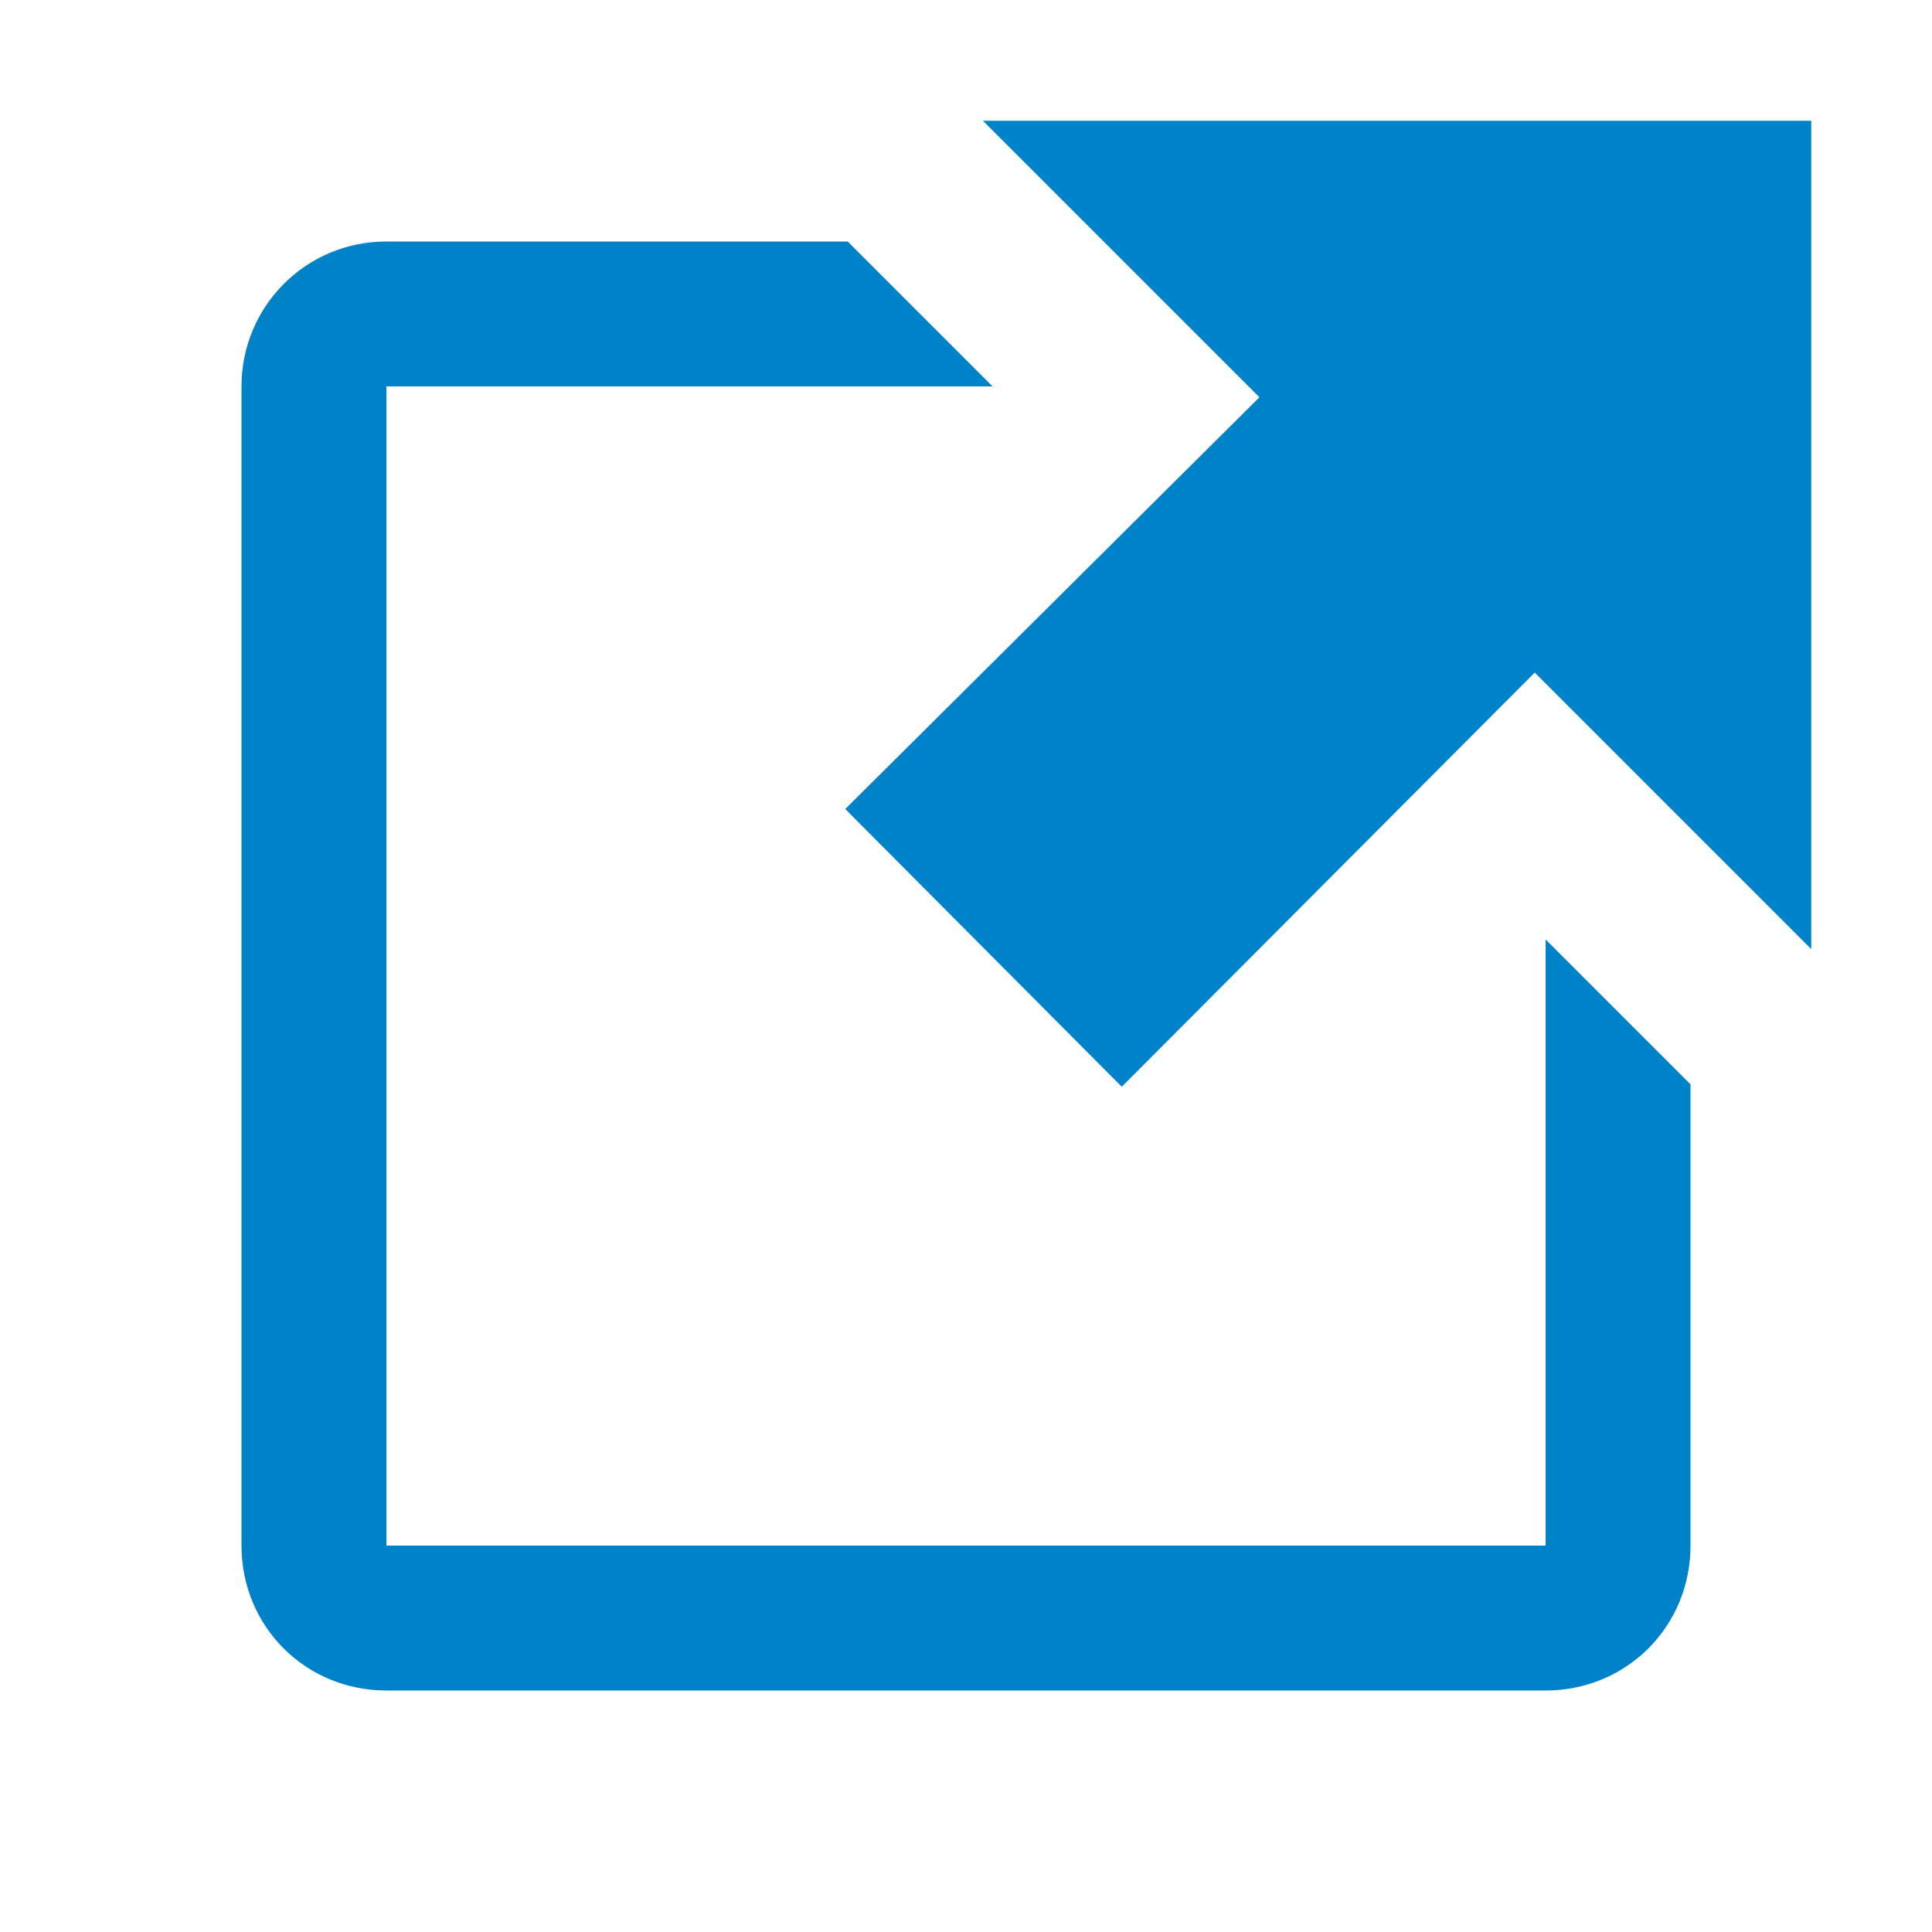
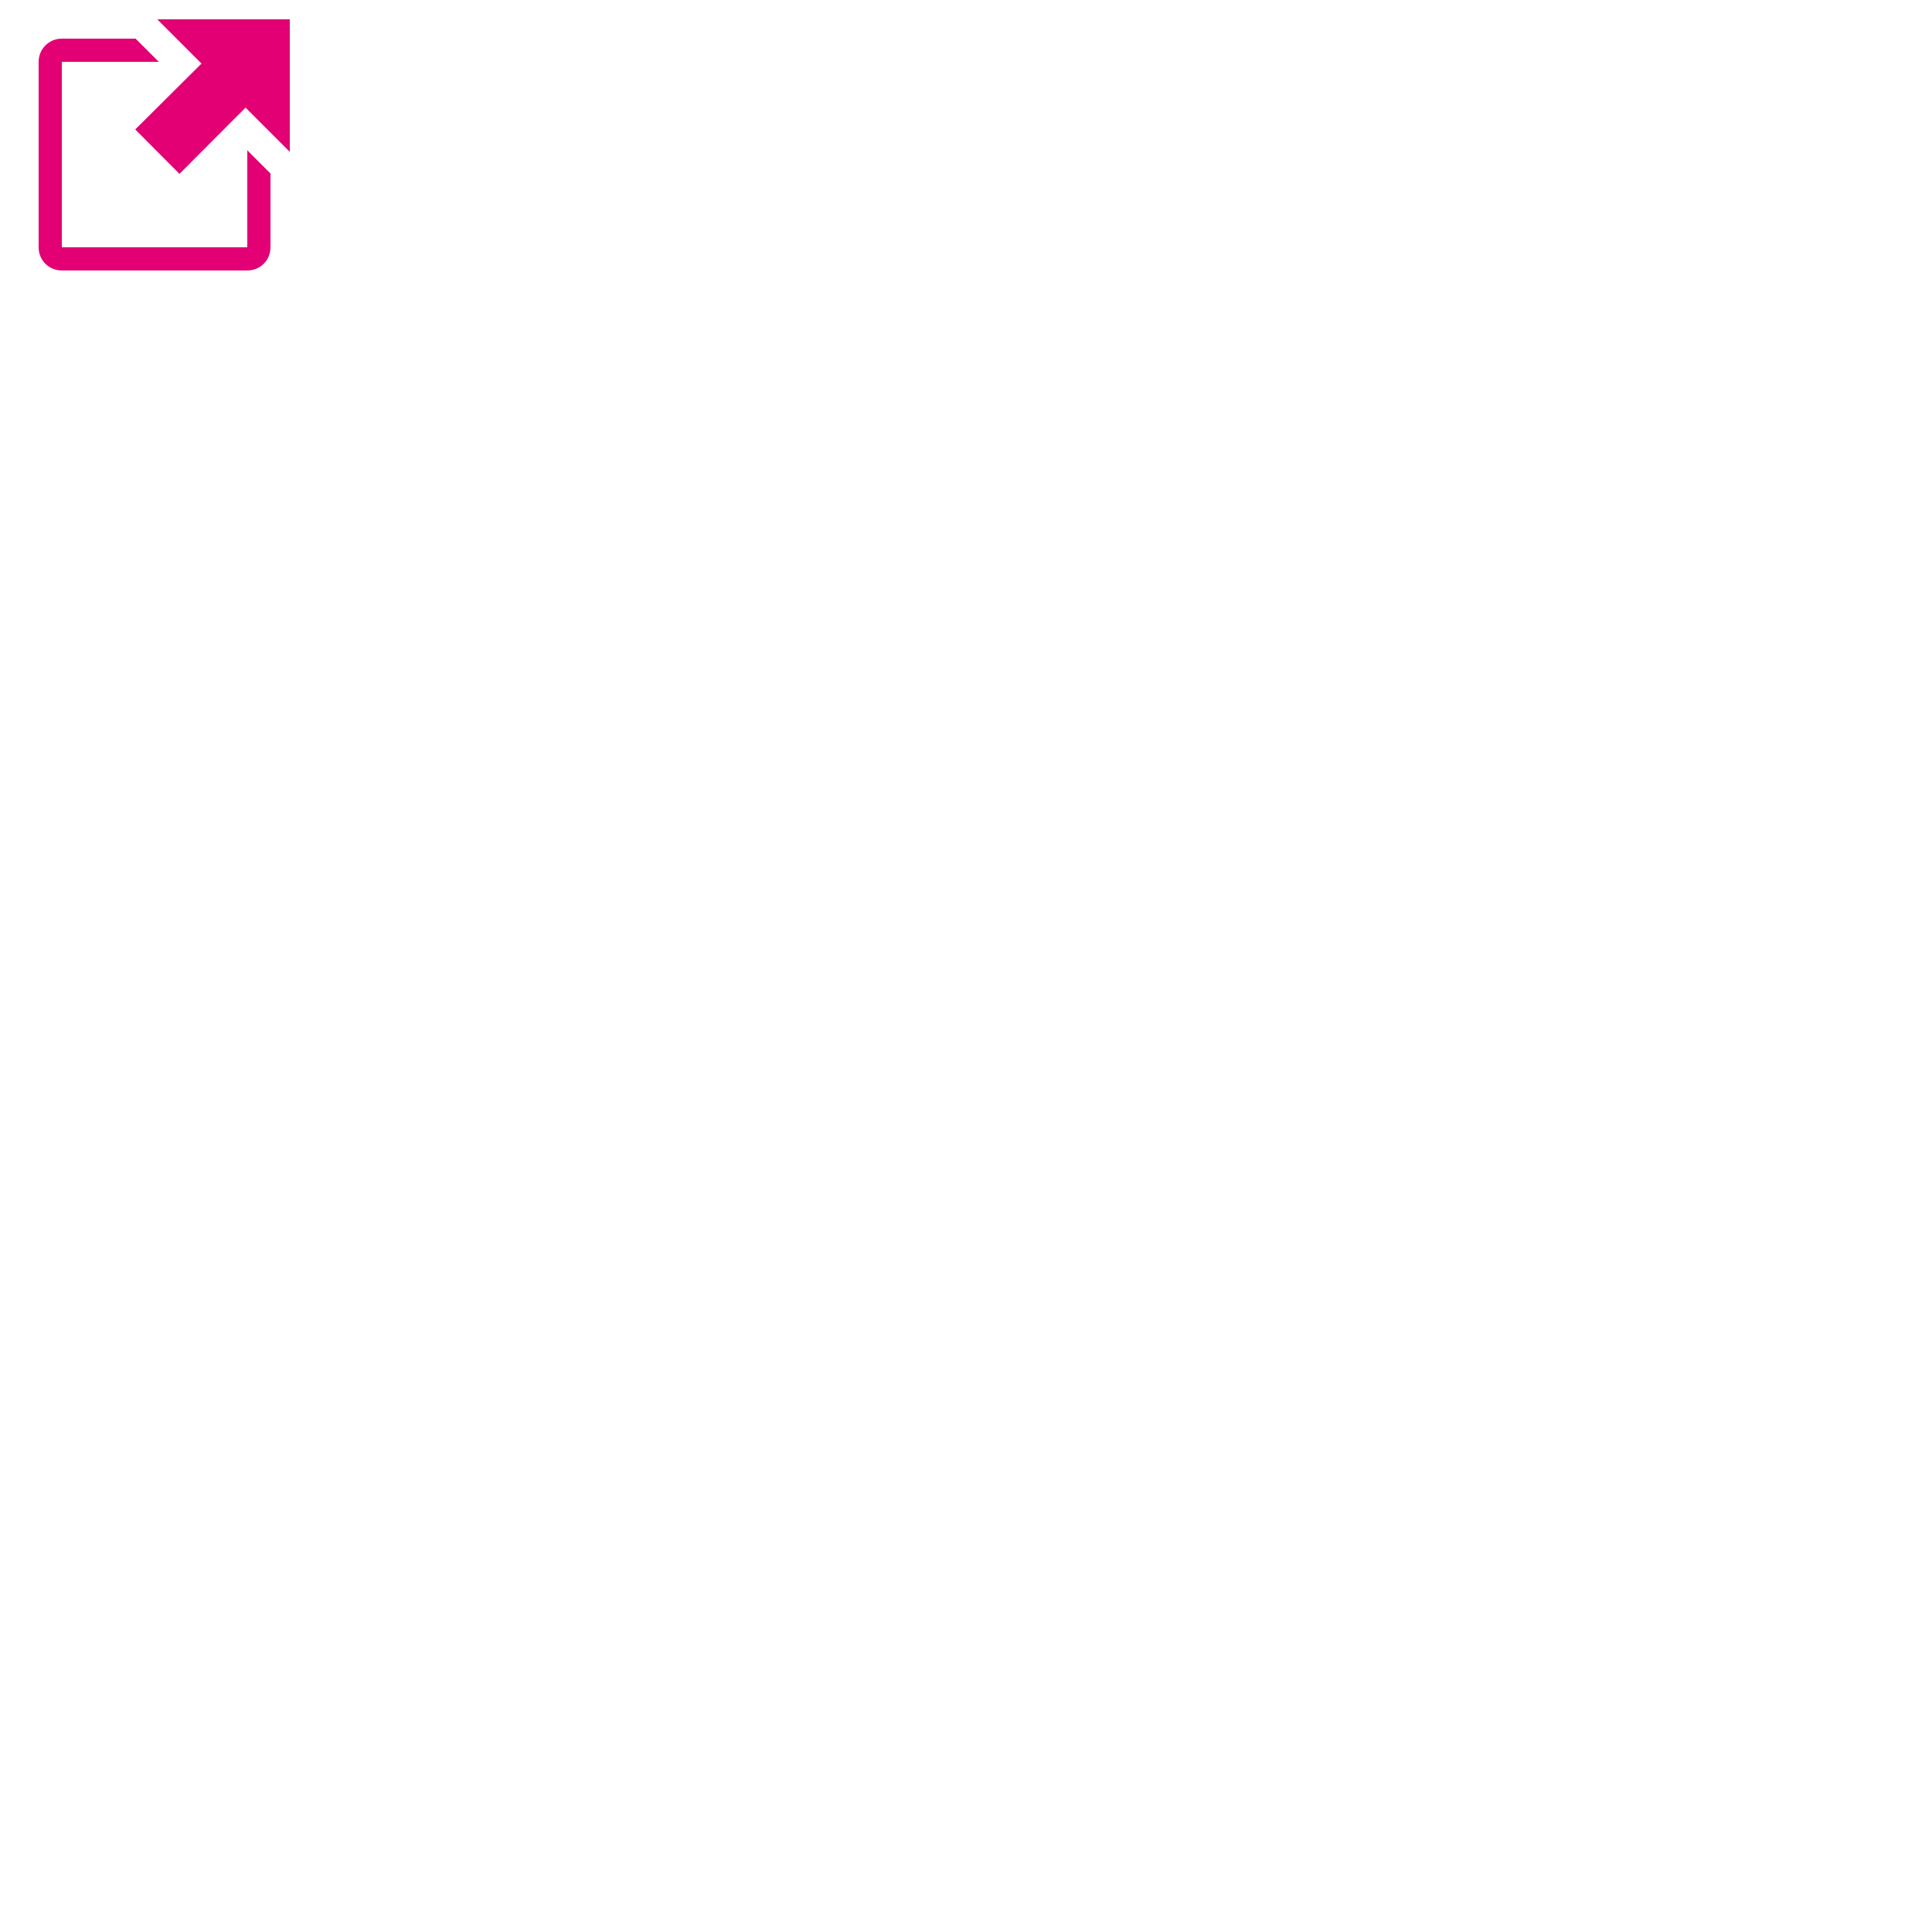
- <svg xmlns="http://www.w3.org/2000/svg" width="16" height="16">
-   <path fill="#0082c9" d="M3.2 2C2.53 2 2 2.54 2 3.2v9.6c0 .67.53 1.2 1.2 1.2h9.6c.67 0 1.2-.53 1.2-1.2V8.98l-1.2-1.2v5.02H3.2V3.2h5.02L7.08 2.06 7.02 2H3.2z" />
-   <path fill="#0082c9" d="M8.14 1l2.29 2.29L7 6.7 9.29 9l3.42-3.43L15 7.86V1z" />
+ <svg xmlns="http://www.w3.org/2000/svg" width="100.001" height="100.001">
+   <path fill="#e20074" d="M3.2 2C2.53 2 2 2.54 2 3.2v9.6c0 .67.53 1.2 1.2 1.2h9.6c.67 0 1.2-.53 1.2-1.2V8.98l-1.2-1.2v5.02H3.2V3.2h5.02L7.08 2.06 7.02 2H3.2z" />
+   <path fill="#e20074" d="M8.14 1l2.29 2.29L7 6.7 9.29 9l3.42-3.43L15 7.86V1z" />
</svg>
